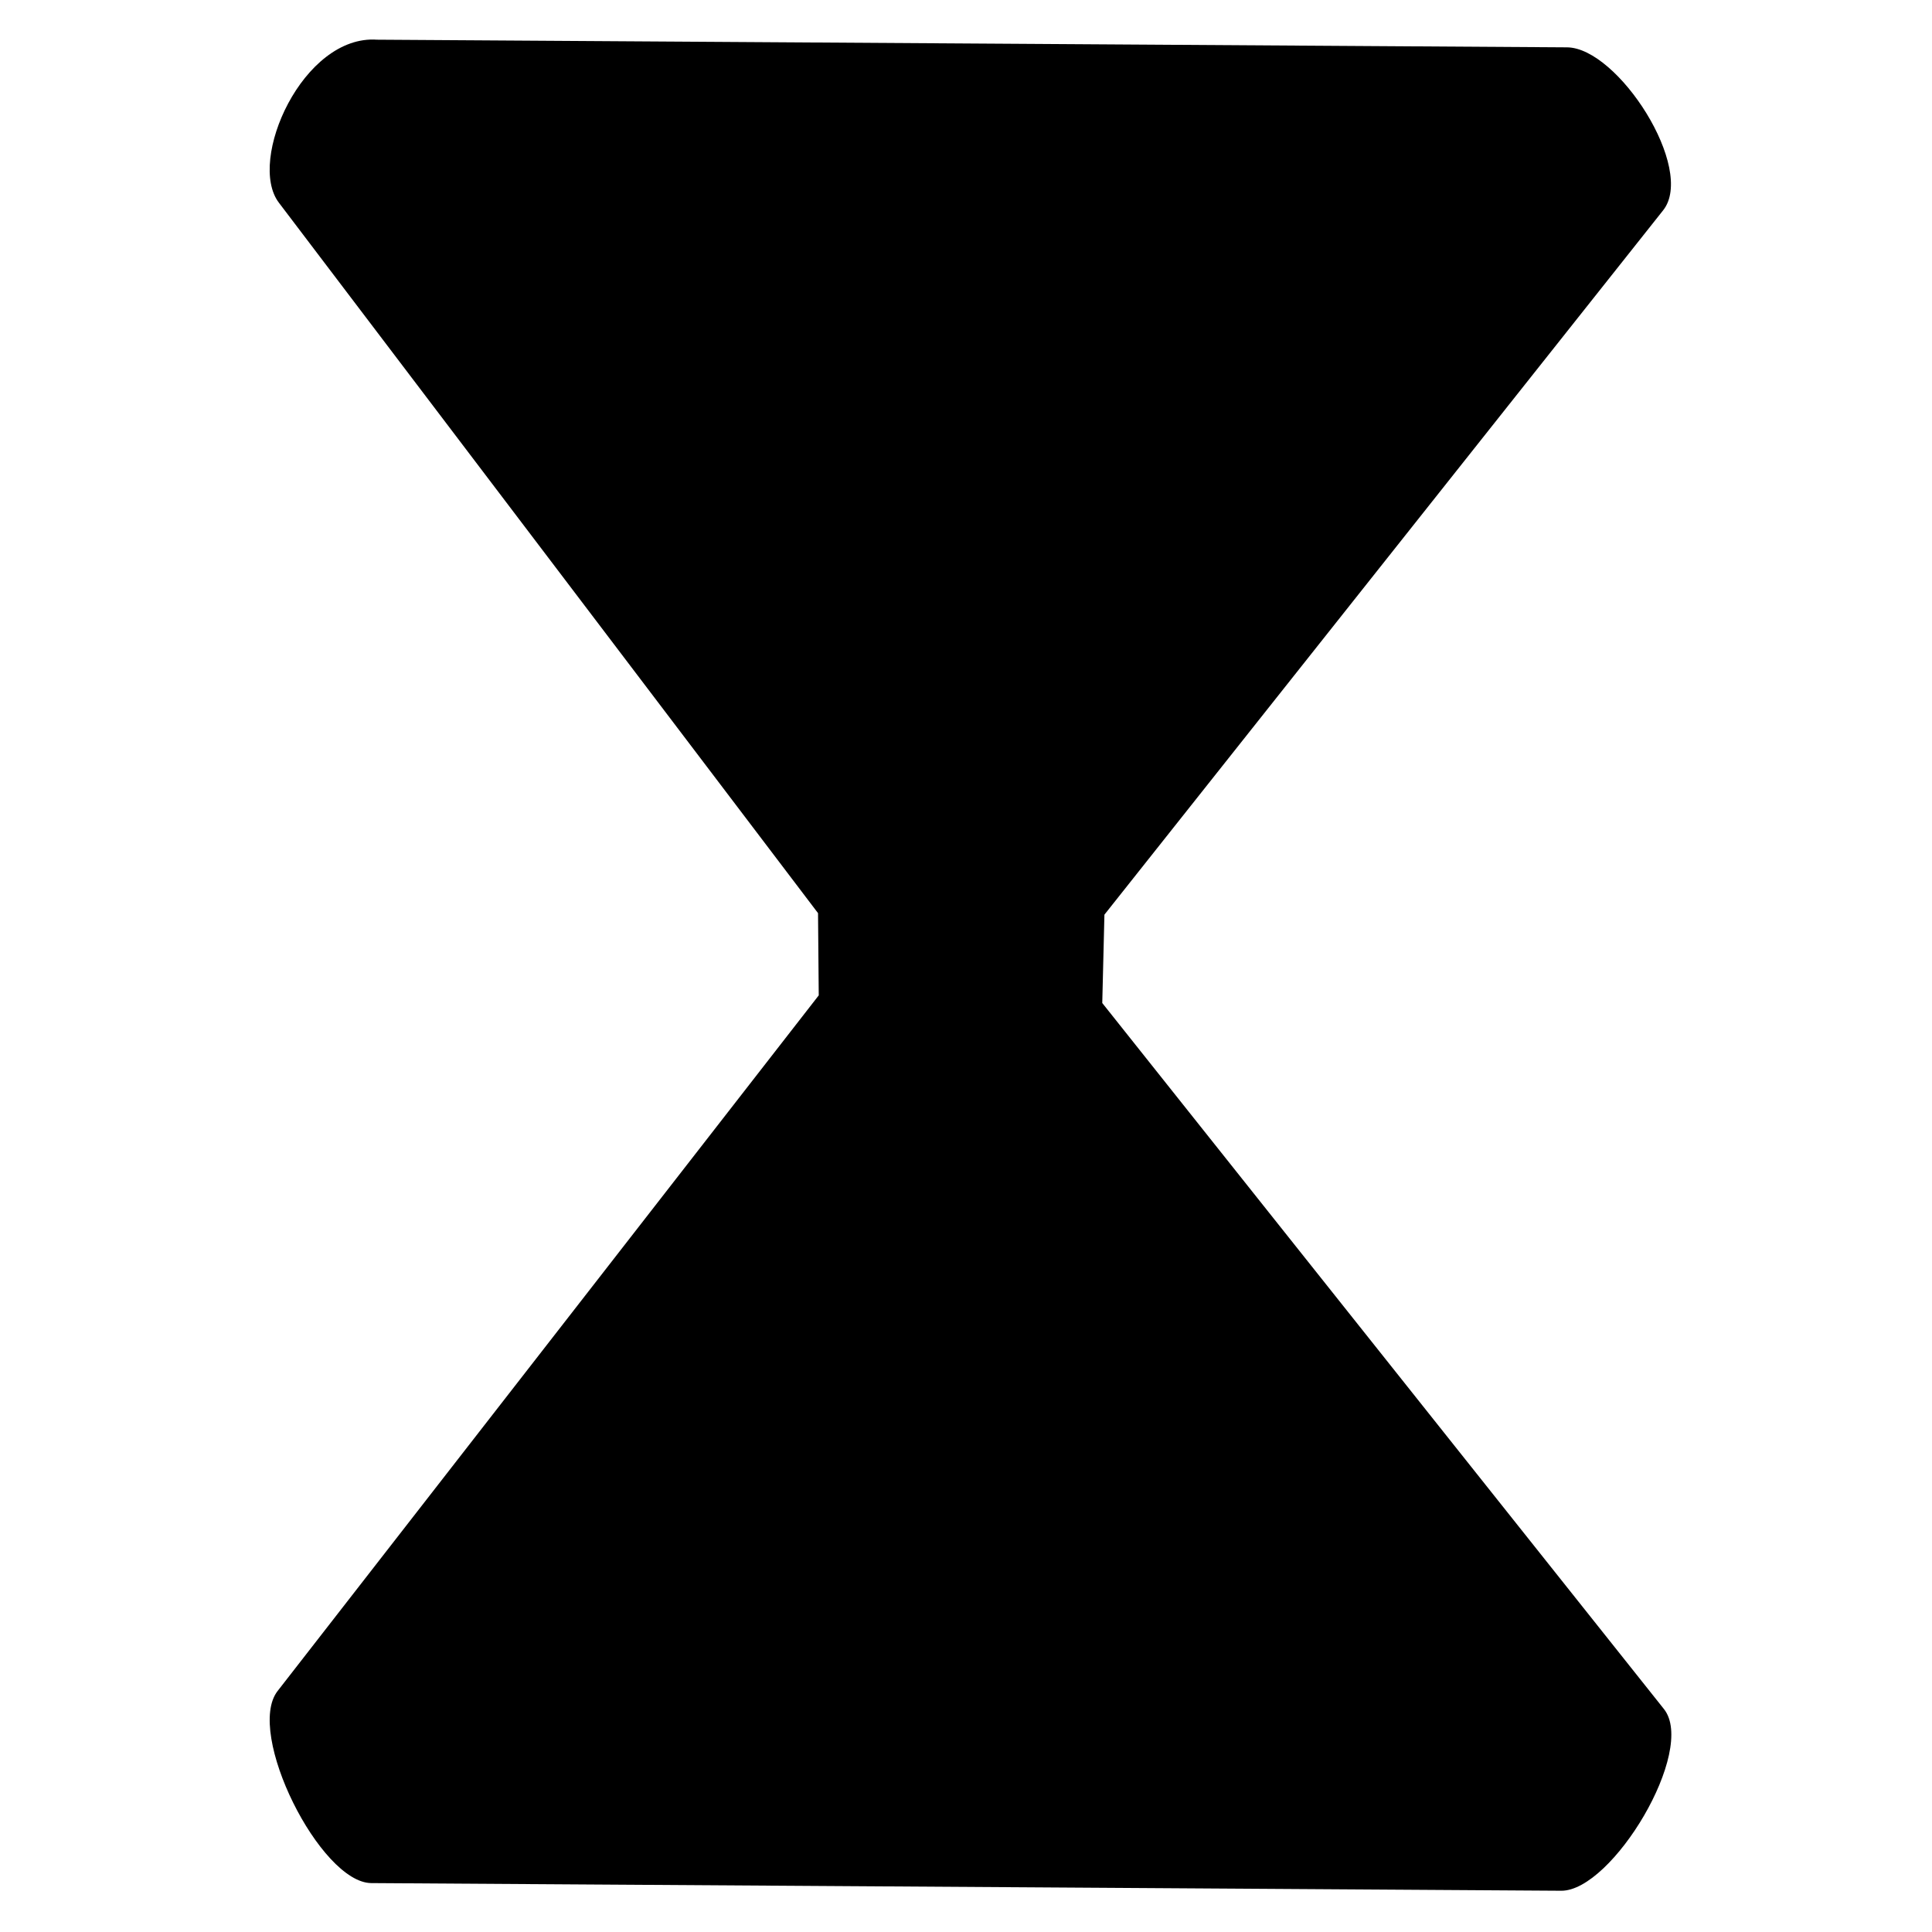
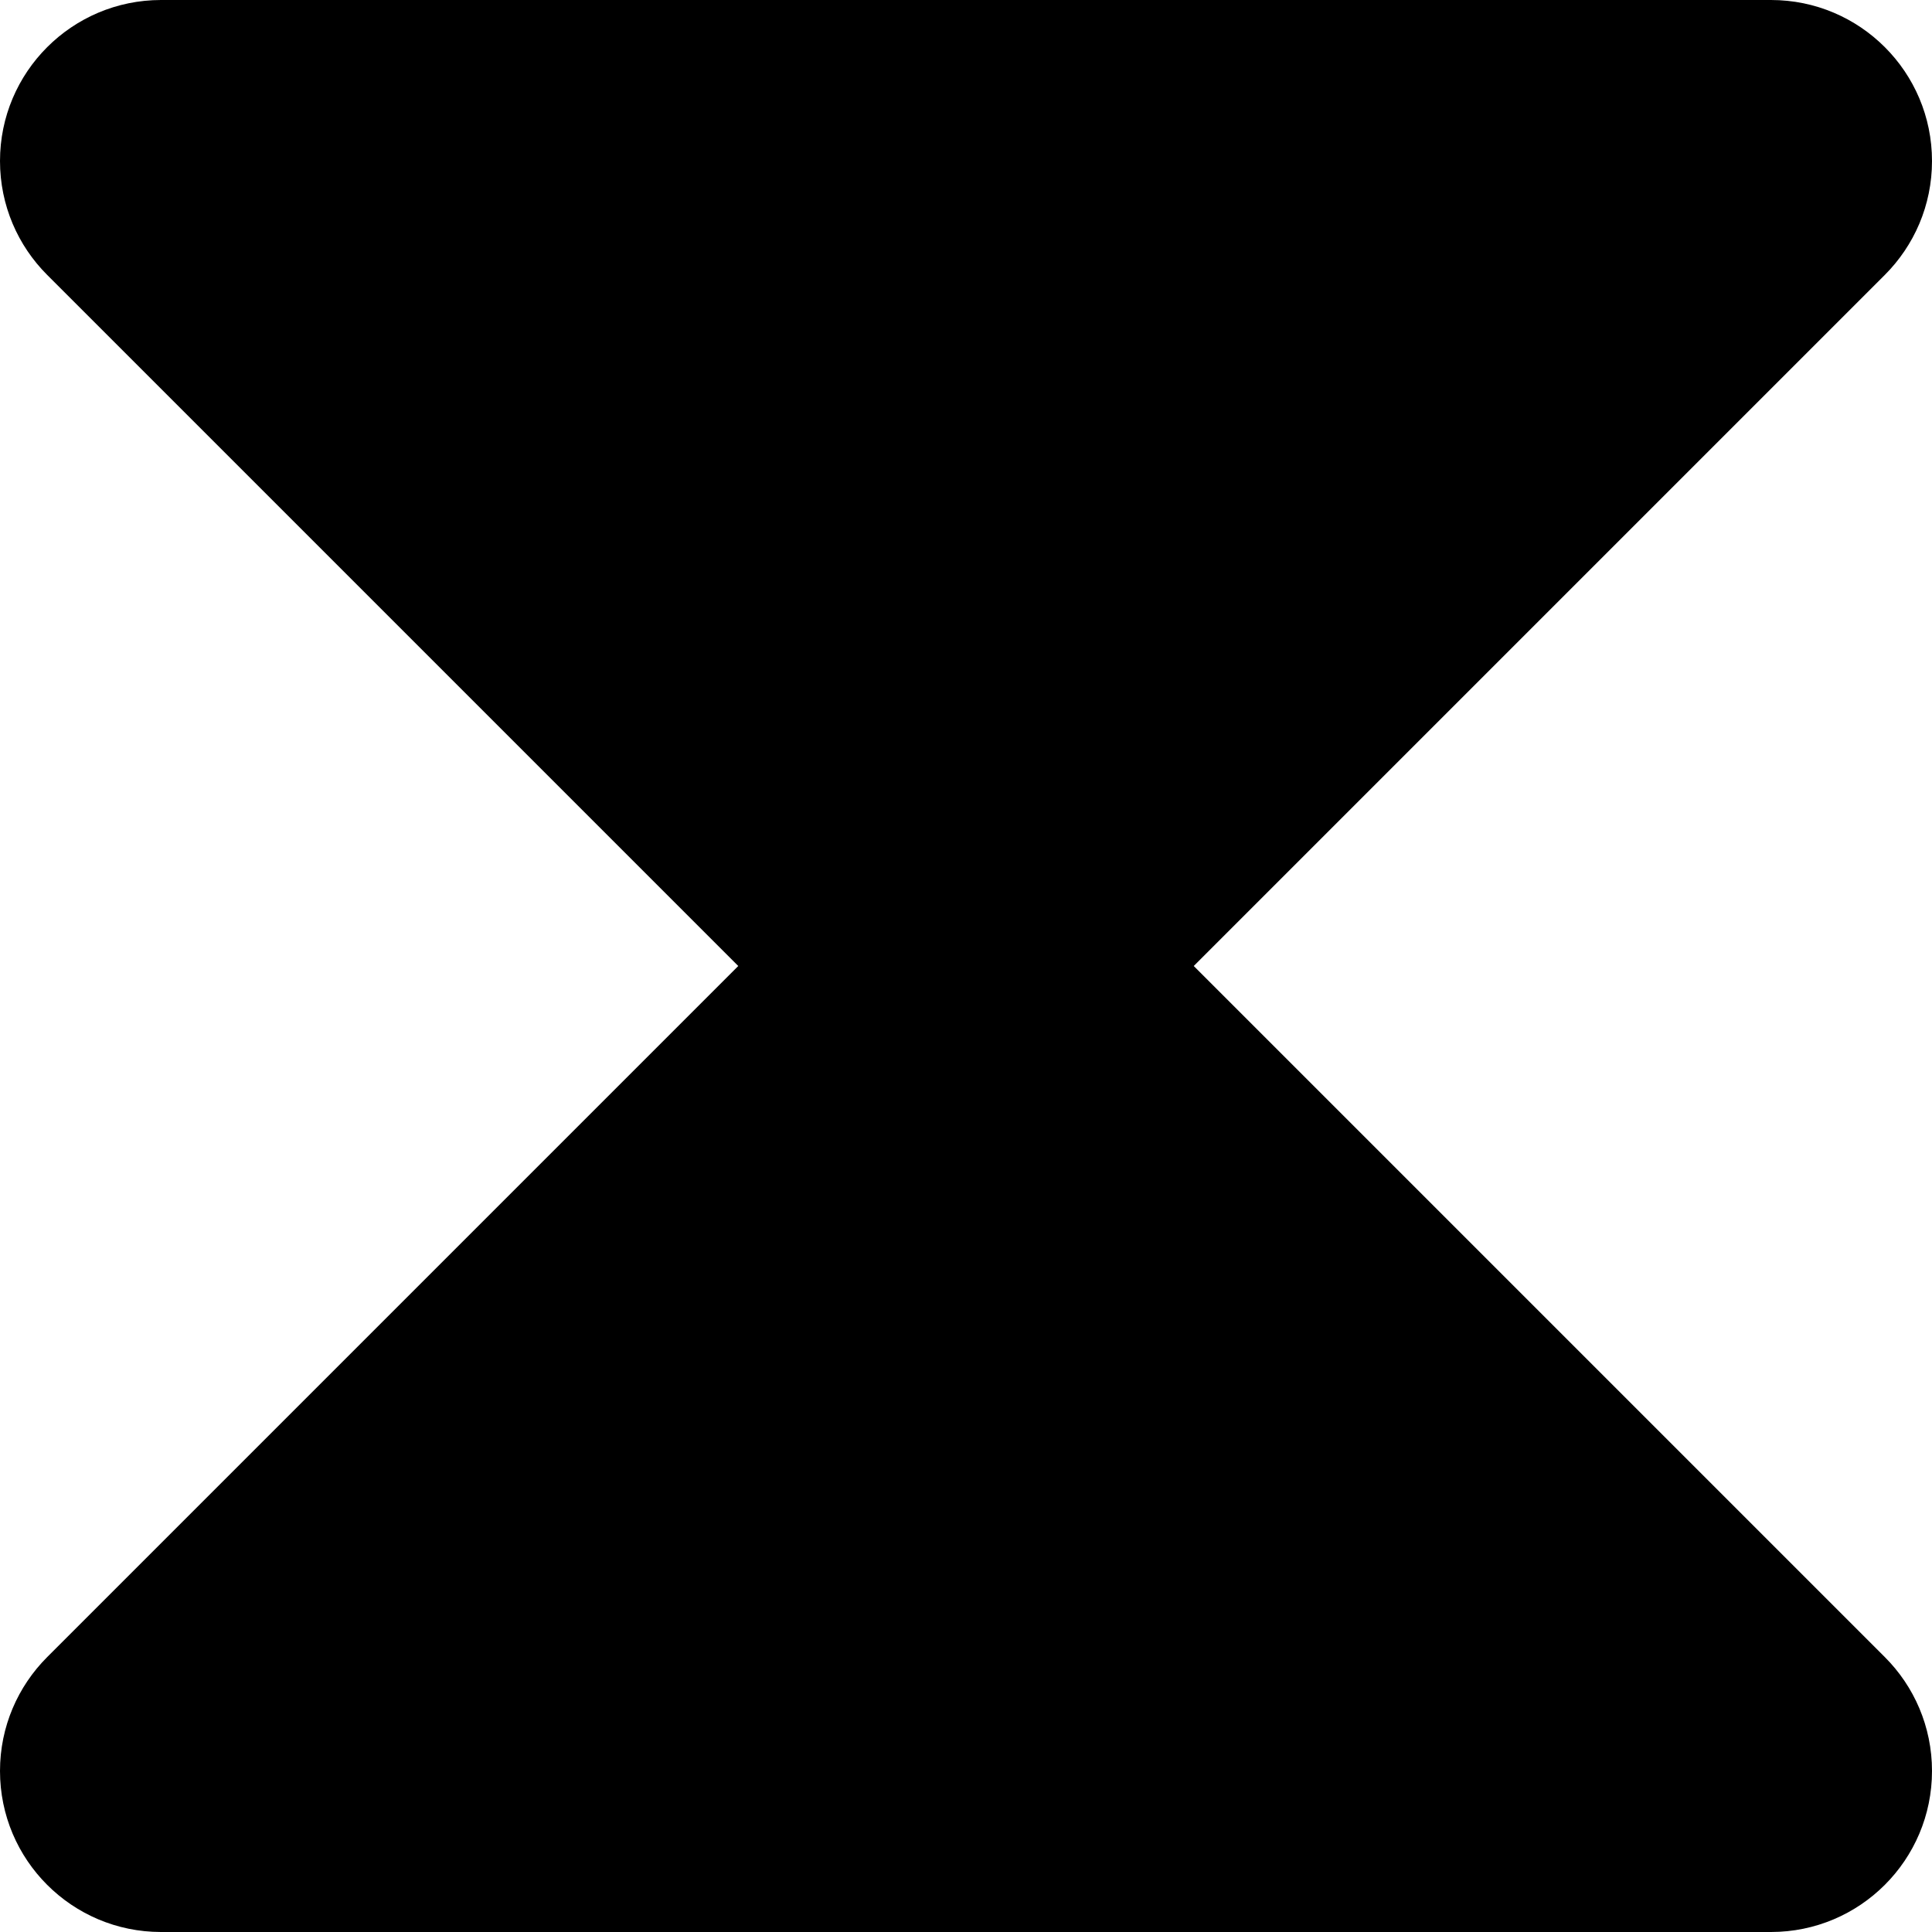
- <svg xmlns="http://www.w3.org/2000/svg" width="124.464mm" height="124.464mm" viewBox="0 0 124.464 124.464" version="1.1" id="svg8">
-   <defs id="defs2" />
-   <g id="layer1" transform="translate(-40.66663,-82.15697)">
-     <path id="rect694" style="opacity:1;stroke-width:0.098;stroke-linecap:round;stroke-linejoin:round" d="m 64.958,84.714 76.658,0.493 c 3.283,0.021 8.312,7.828 6.193,10.5 l -35.993,45.375 -0.139,5.692 36.184,45.483 c 2.124,2.67 -3.333,11.727 -6.616,11.706 l -76.658,-0.493 c -3.283,-0.021 -8.135,-9.677 -6.037,-12.374 l 34.862,-44.815 -0.046,-5.297 -34.734,-45.77 c -2.064,-2.72 1.556,-10.836 6.326,-10.5 z" />
-   </g>
+ <svg xmlns="http://www.w3.org/2000/svg" version="1.1" width="32" height="32" viewBox="0 0 32 32">
+   <path d="M2.666 0c-1.472 0.001-2.666 1.194-2.666 2.667 0 0.736 0.298 1.403 0.78 1.885l11.448 11.448-11.448 11.448c-0.482 0.483-0.78 1.149-0.78 1.885 0 1.473 1.193 2.666 2.666 2.667h26.667c0 0 0 0 0 0 1.473 0 2.667-1.194 2.667-2.667 0-0.736-0.298-1.403-0.78-1.885l-11.448-11.448 11.448-11.448c0.482-0.483 0.78-1.149 0.78-1.885 0-1.473-1.194-2.667-2.667-2.667-0 0-0 0-0 0v0z" />
</svg>
